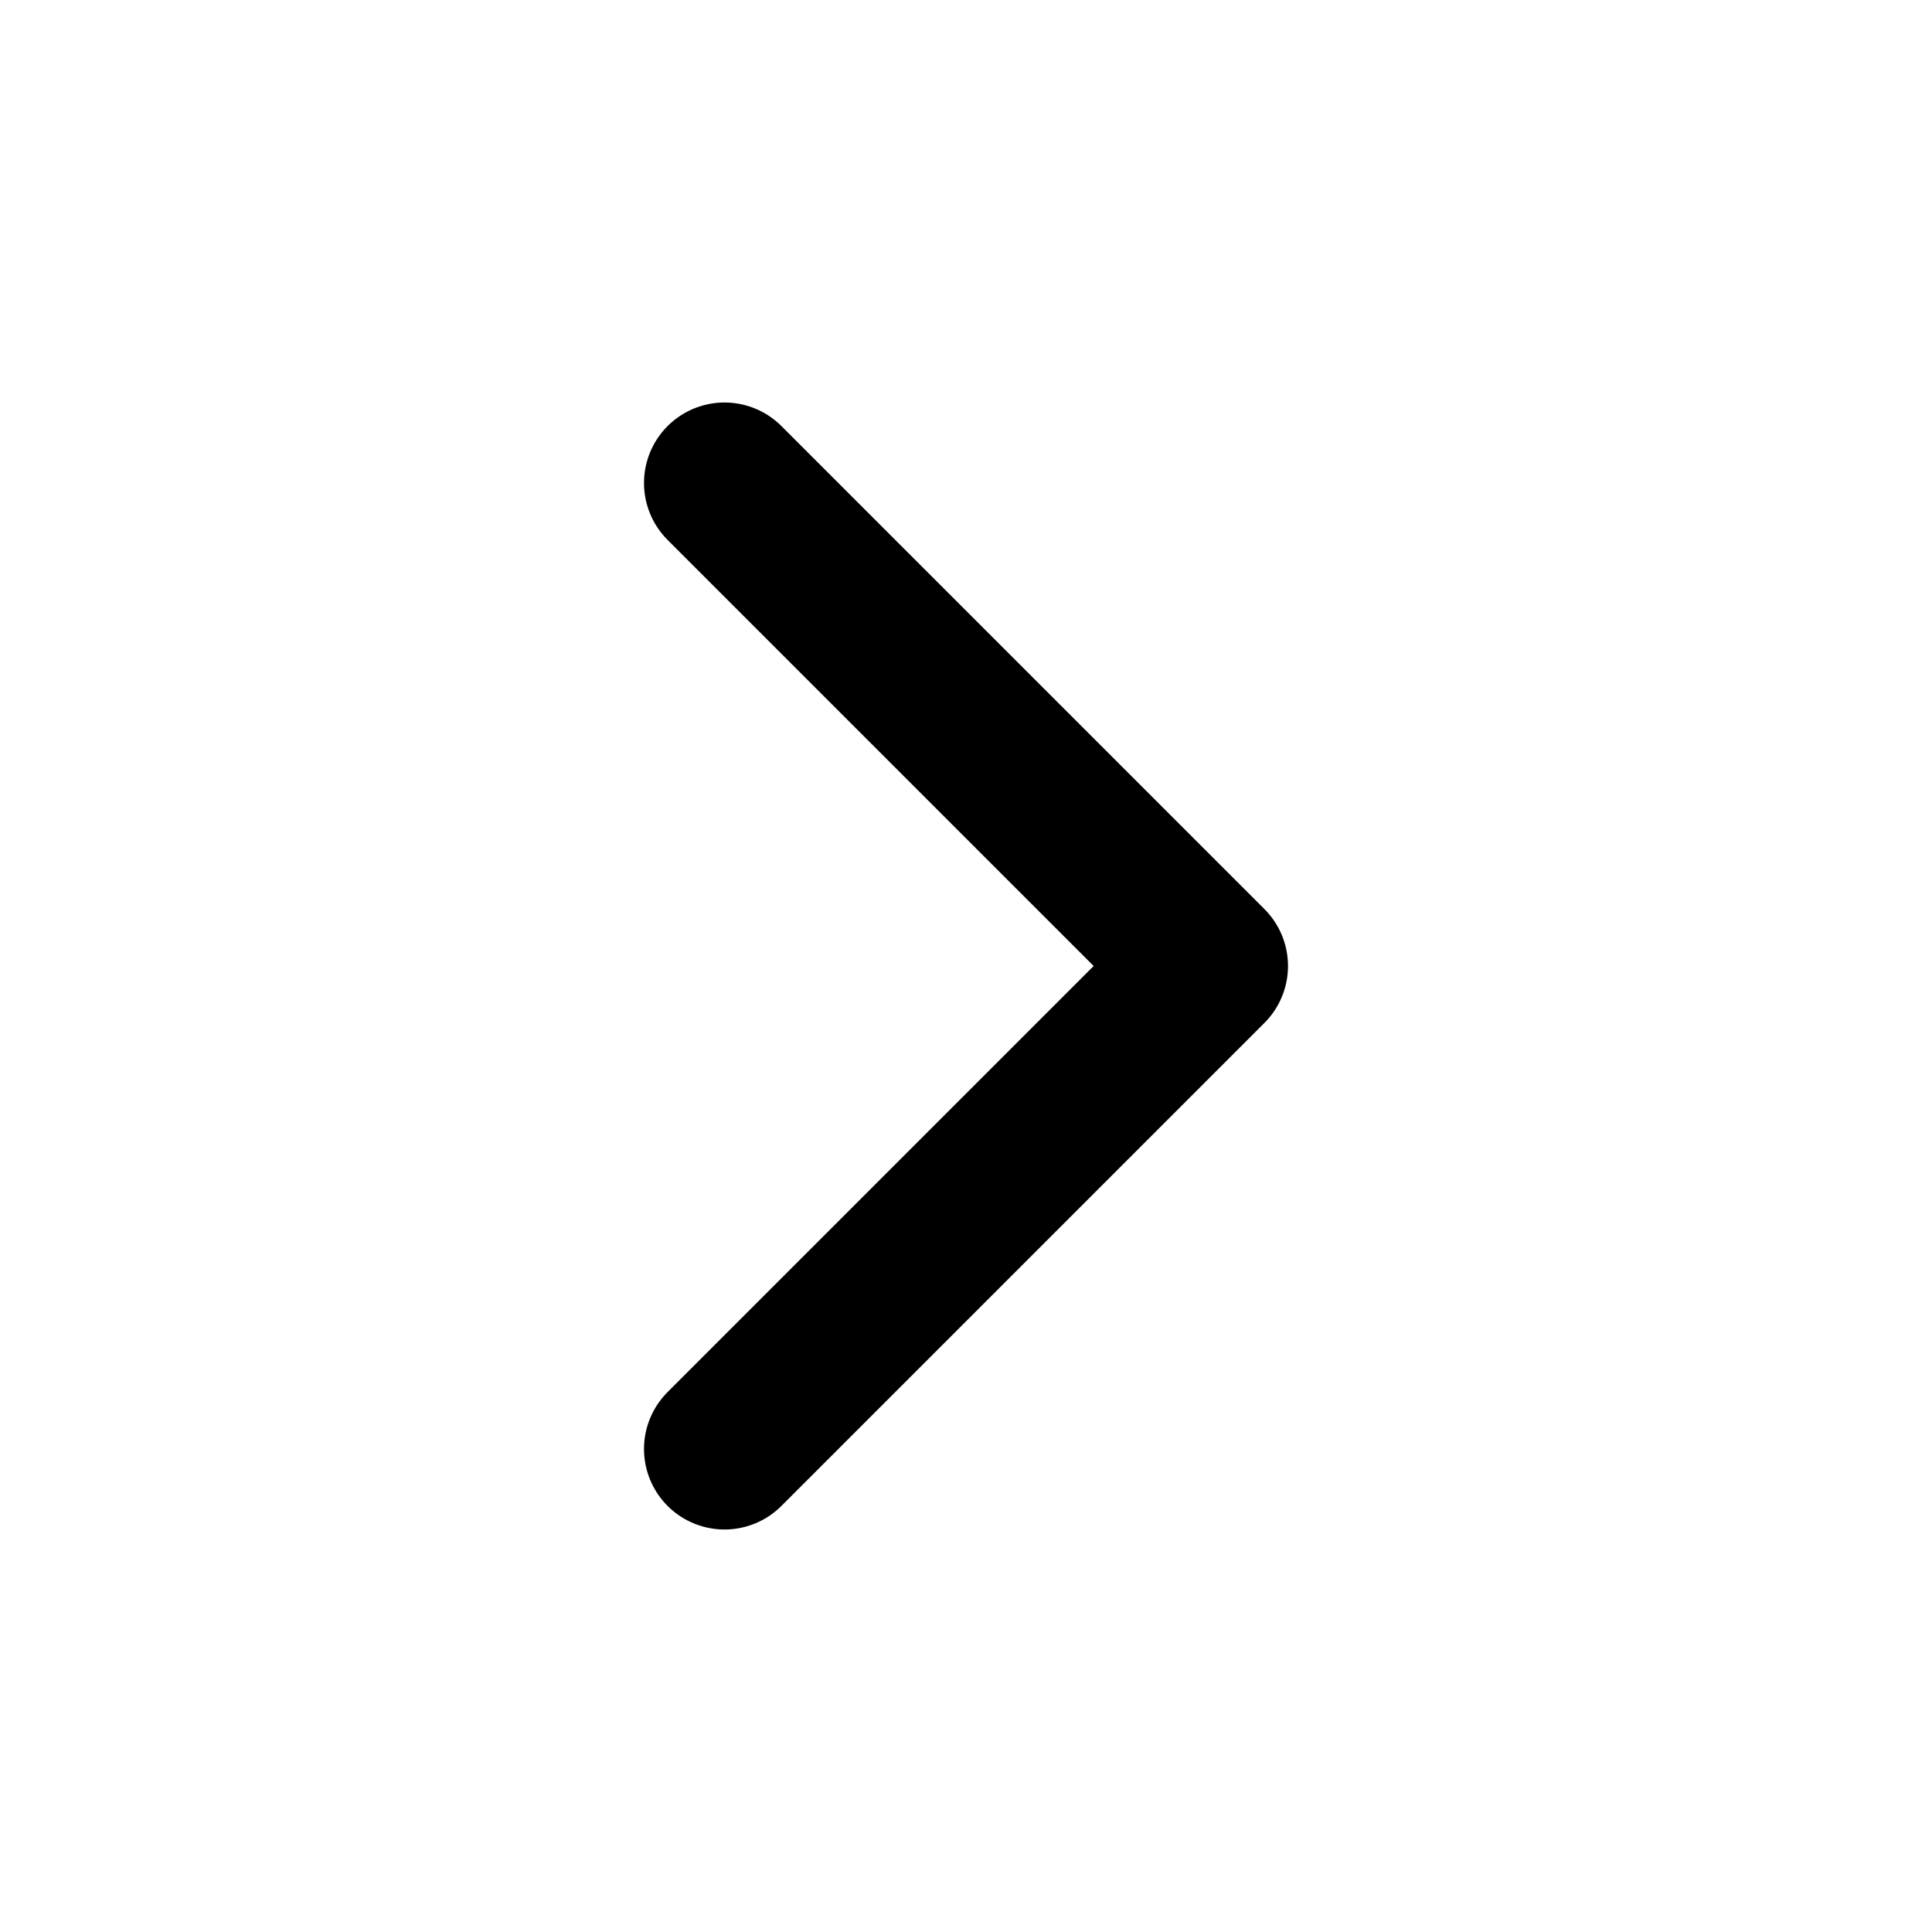
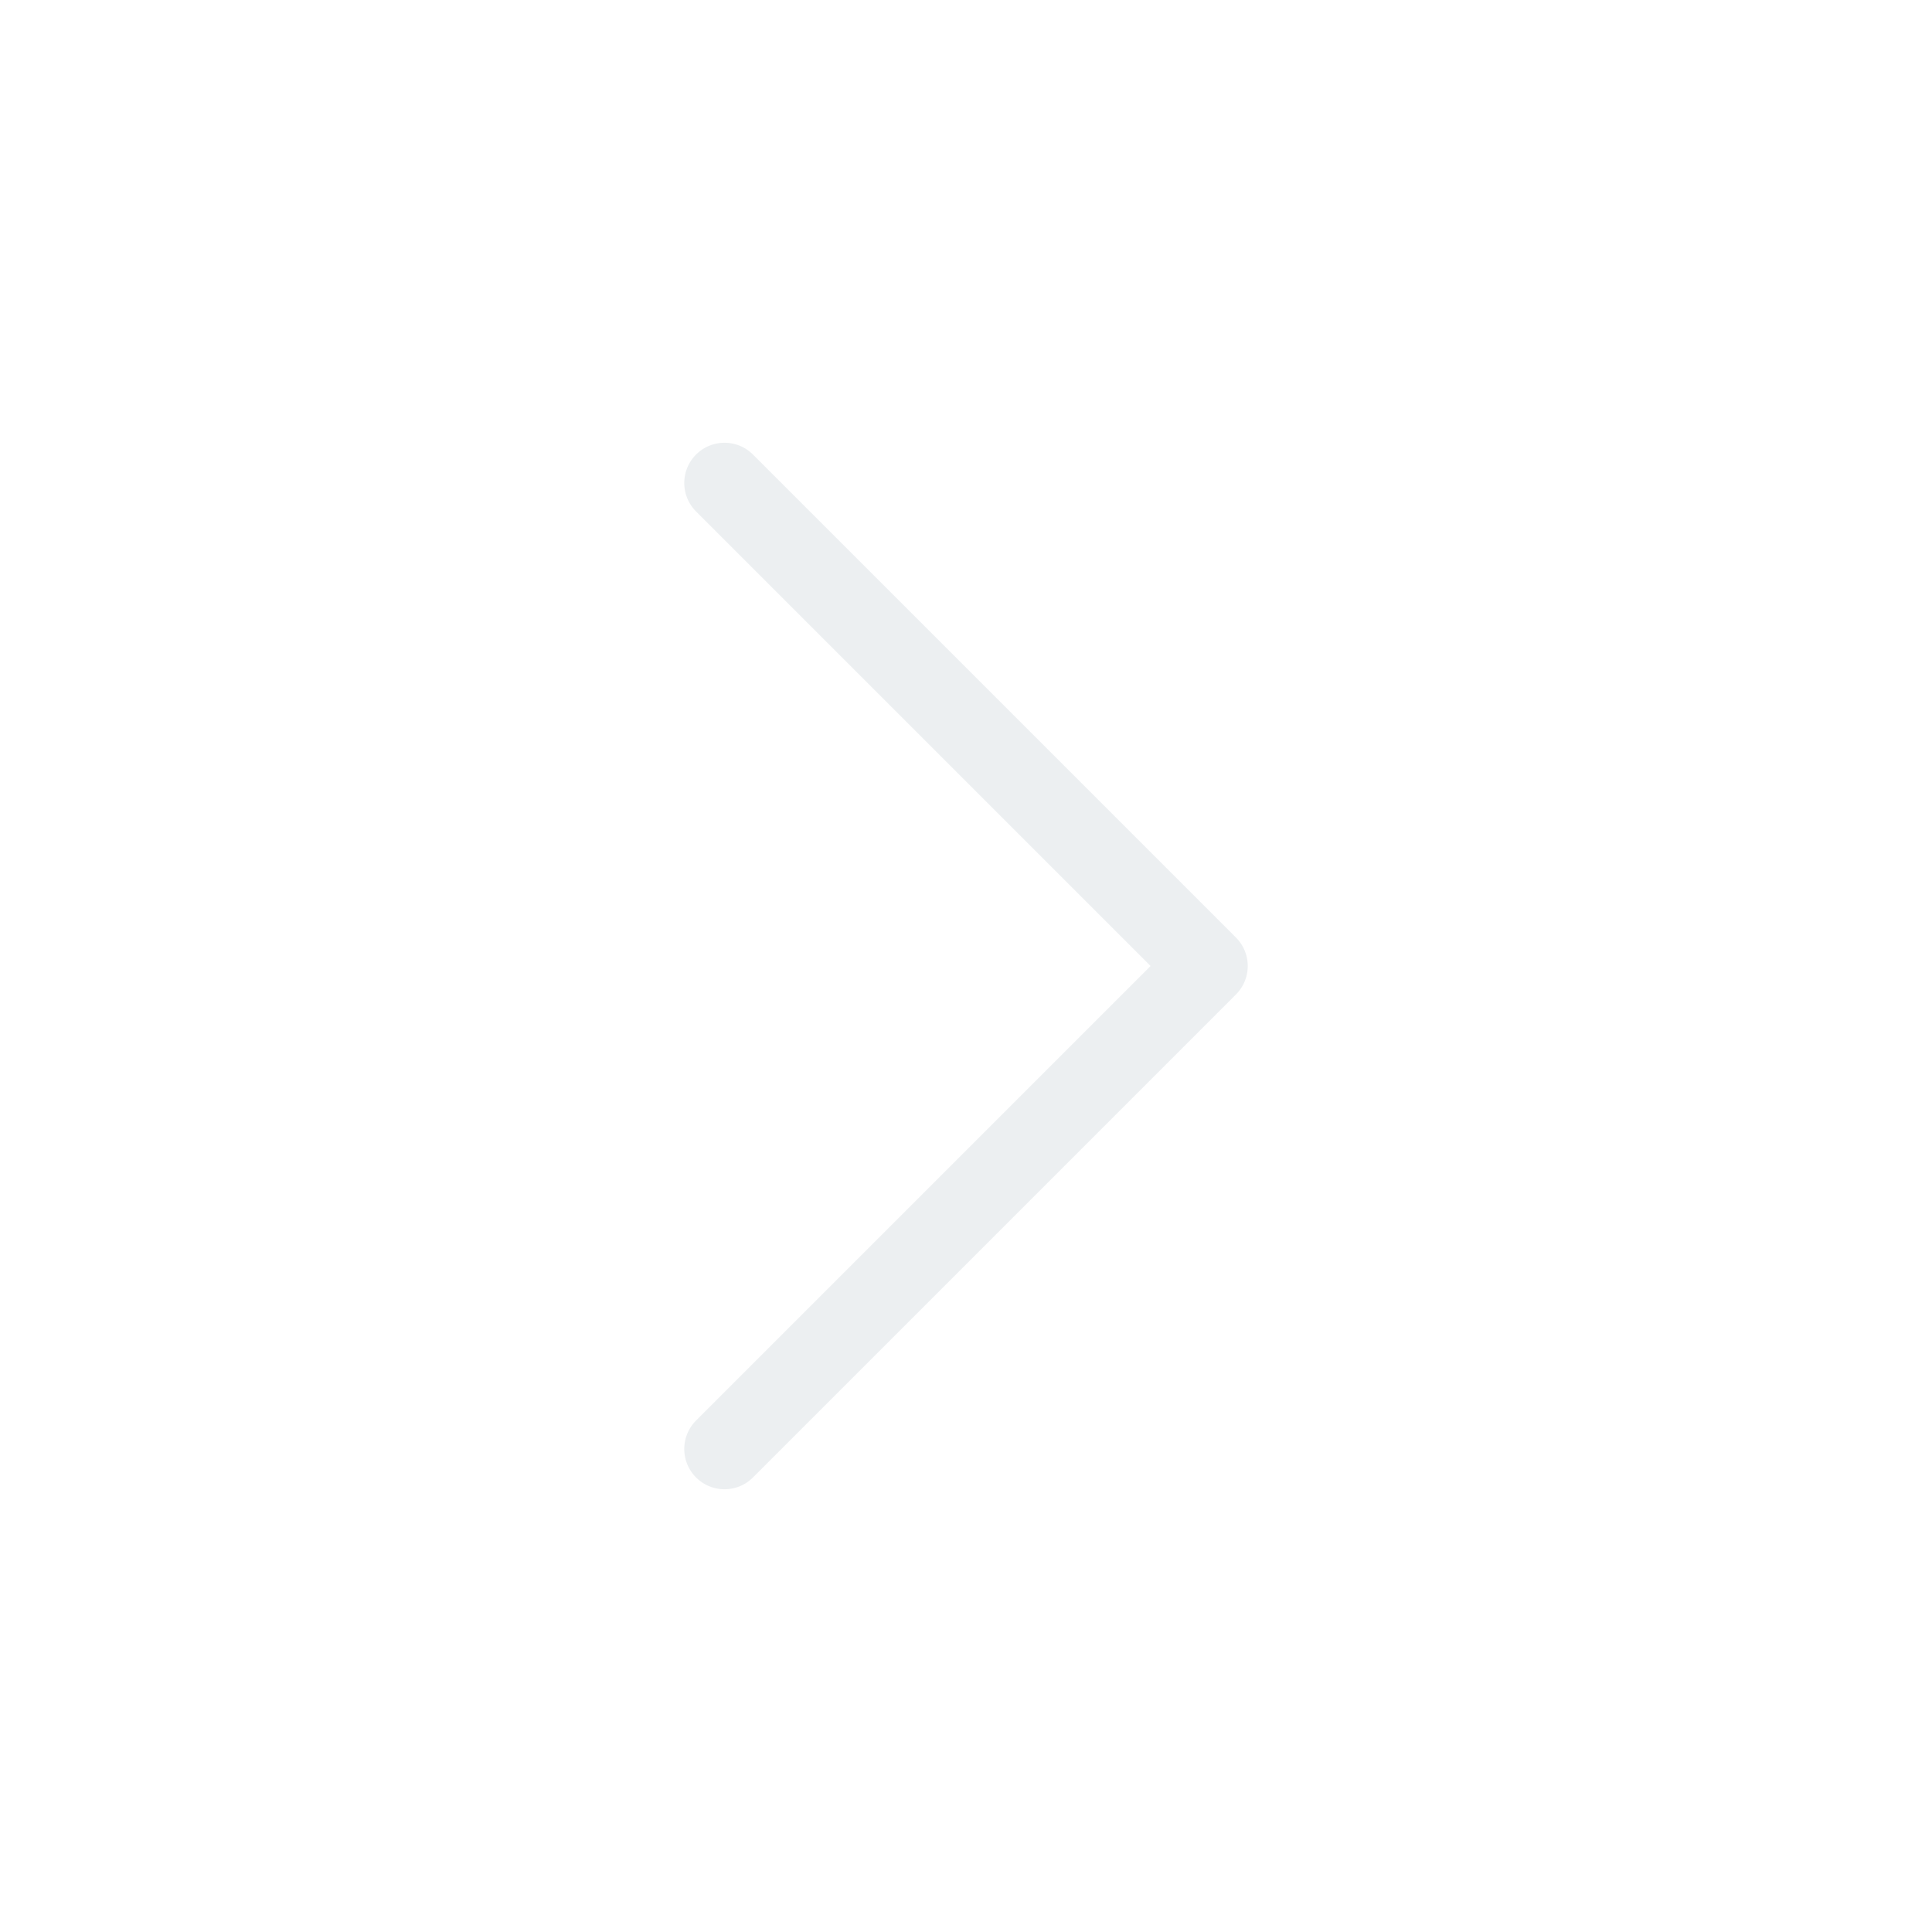
- <svg xmlns="http://www.w3.org/2000/svg" width="24" height="24" viewBox="0 0 24 24" fill="none" stroke="currentColor" stroke-width="2" stroke-linecap="round" stroke-linejoin="round" class="feather feather-chevron-right">
+ <svg xmlns="http://www.w3.org/2000/svg" width="24" height="24" viewBox="0 0 24 24" fill="none" stroke="#eceff1" stroke-width="1" stroke-linecap="round" stroke-linejoin="round" class="feather feather-chevron-right">
  <polyline points="9 18 15 12 9 6" />
</svg>
